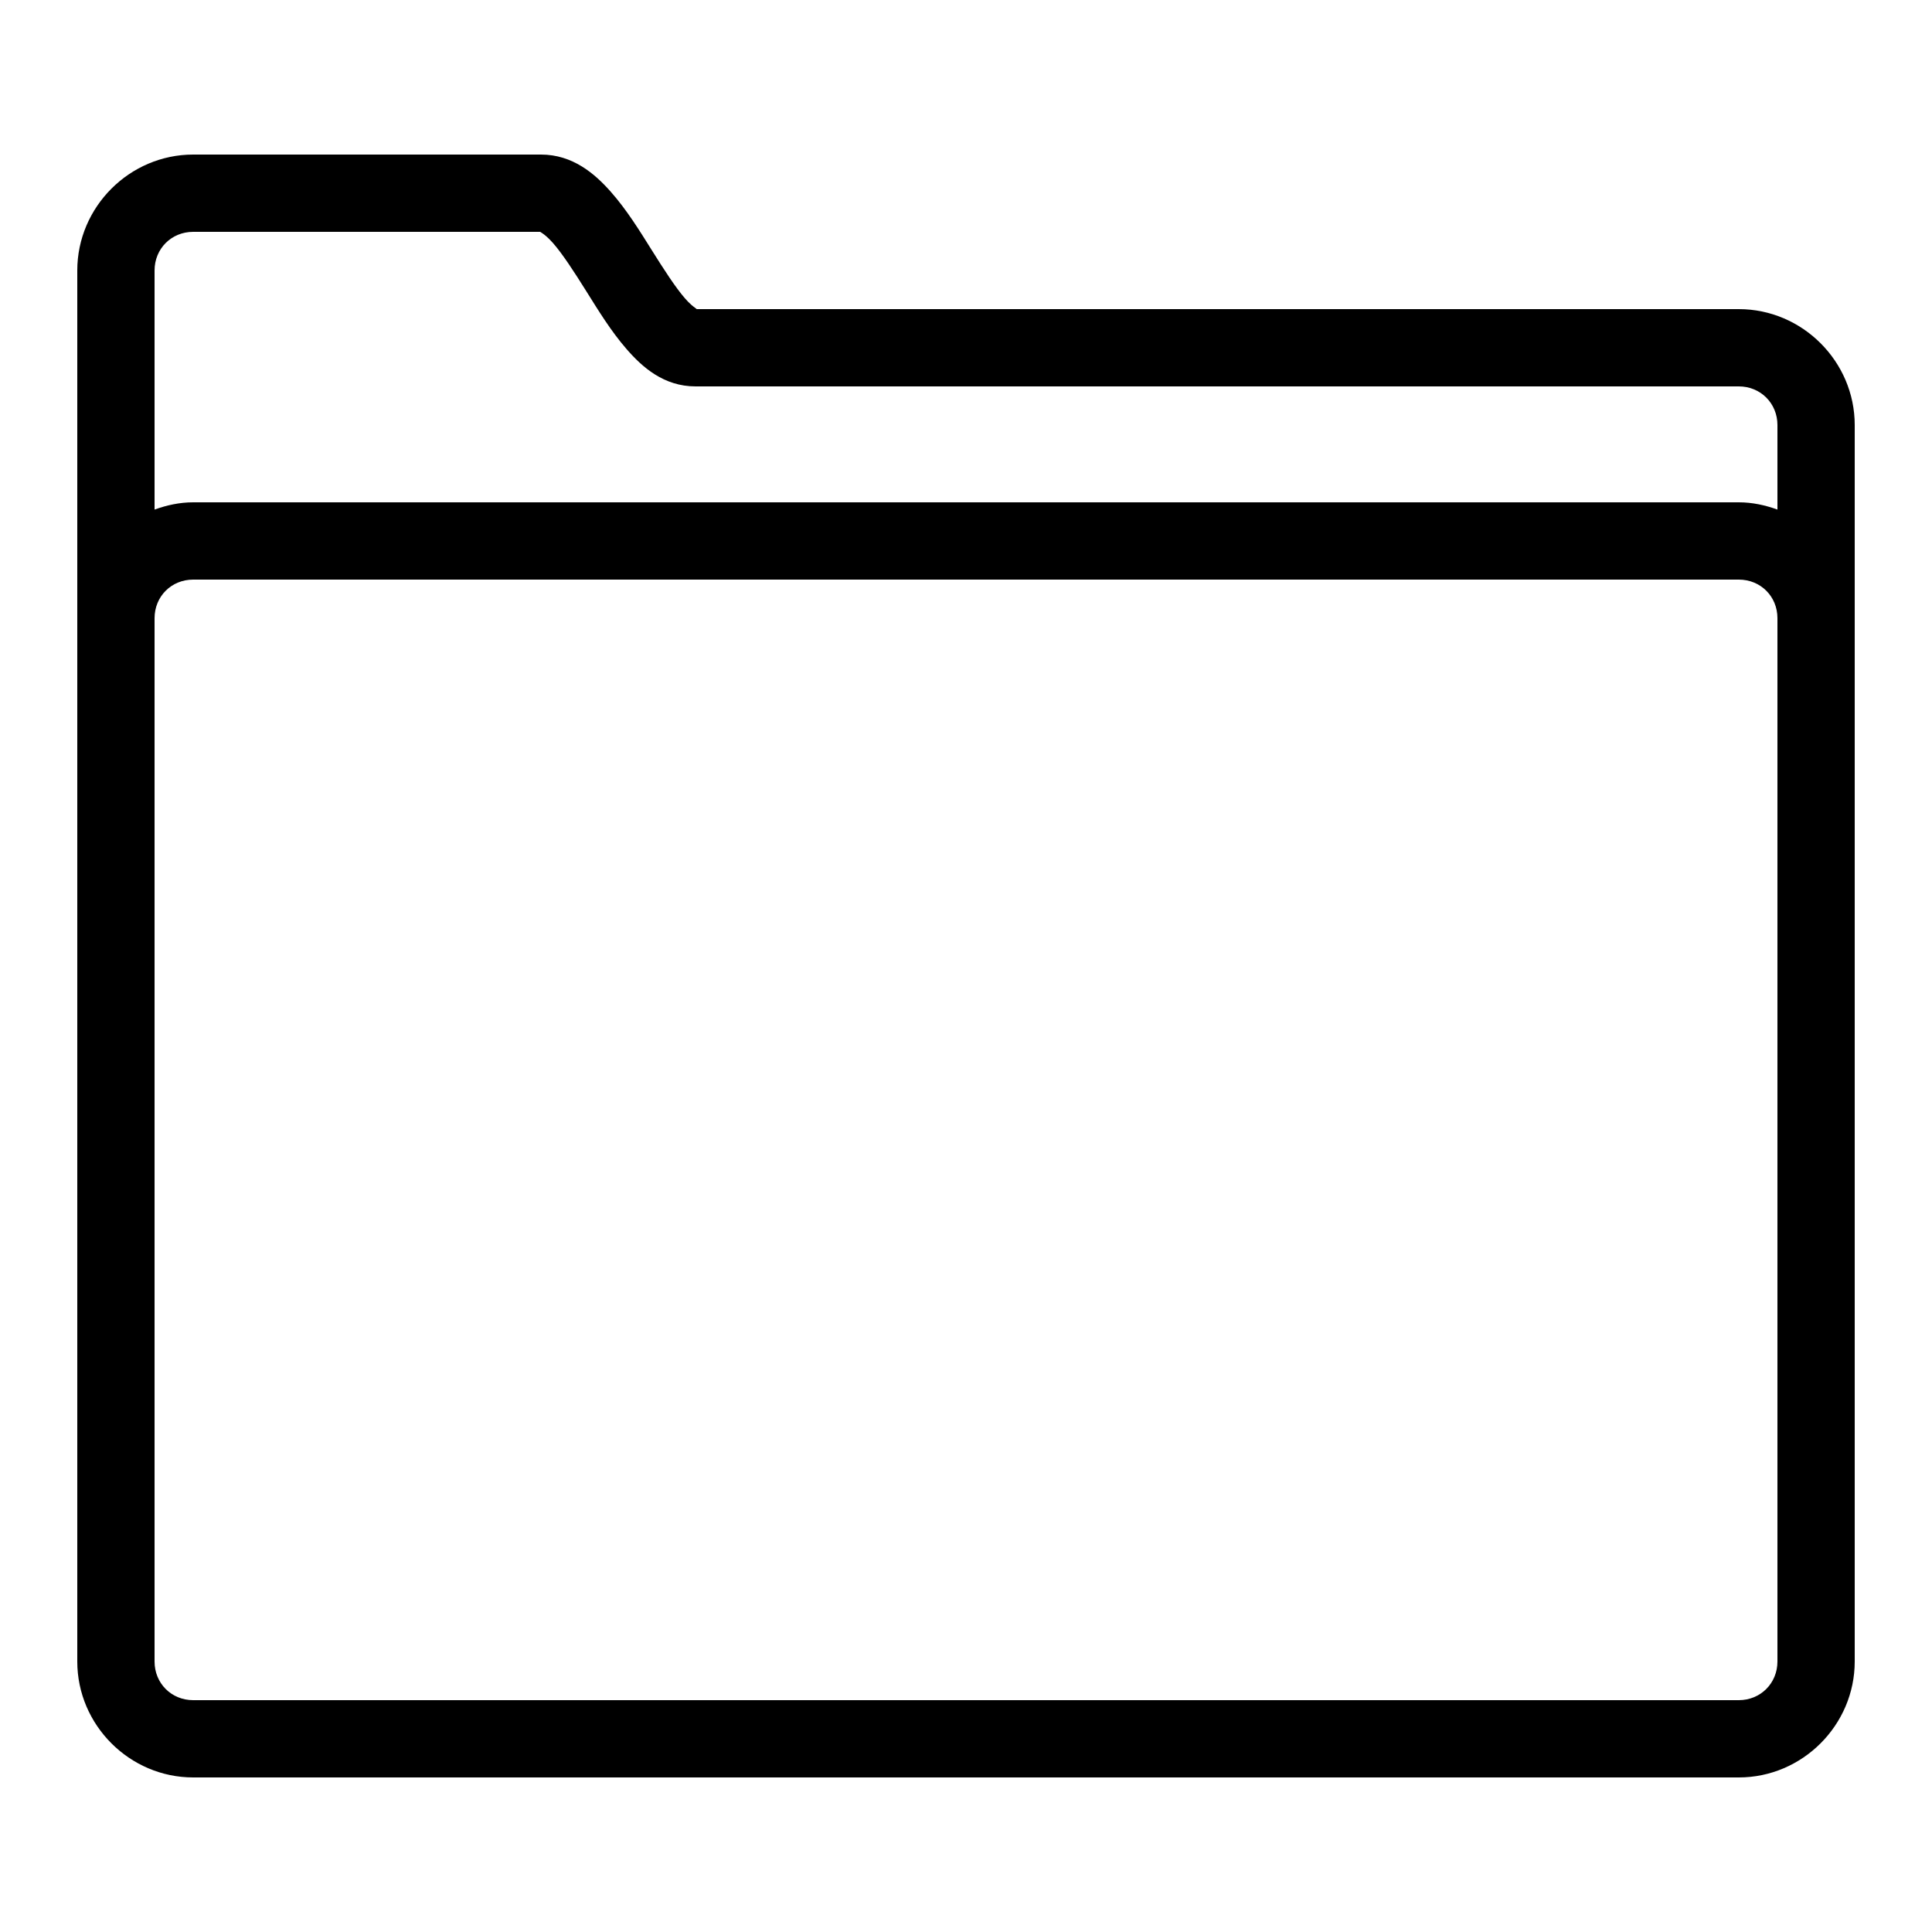
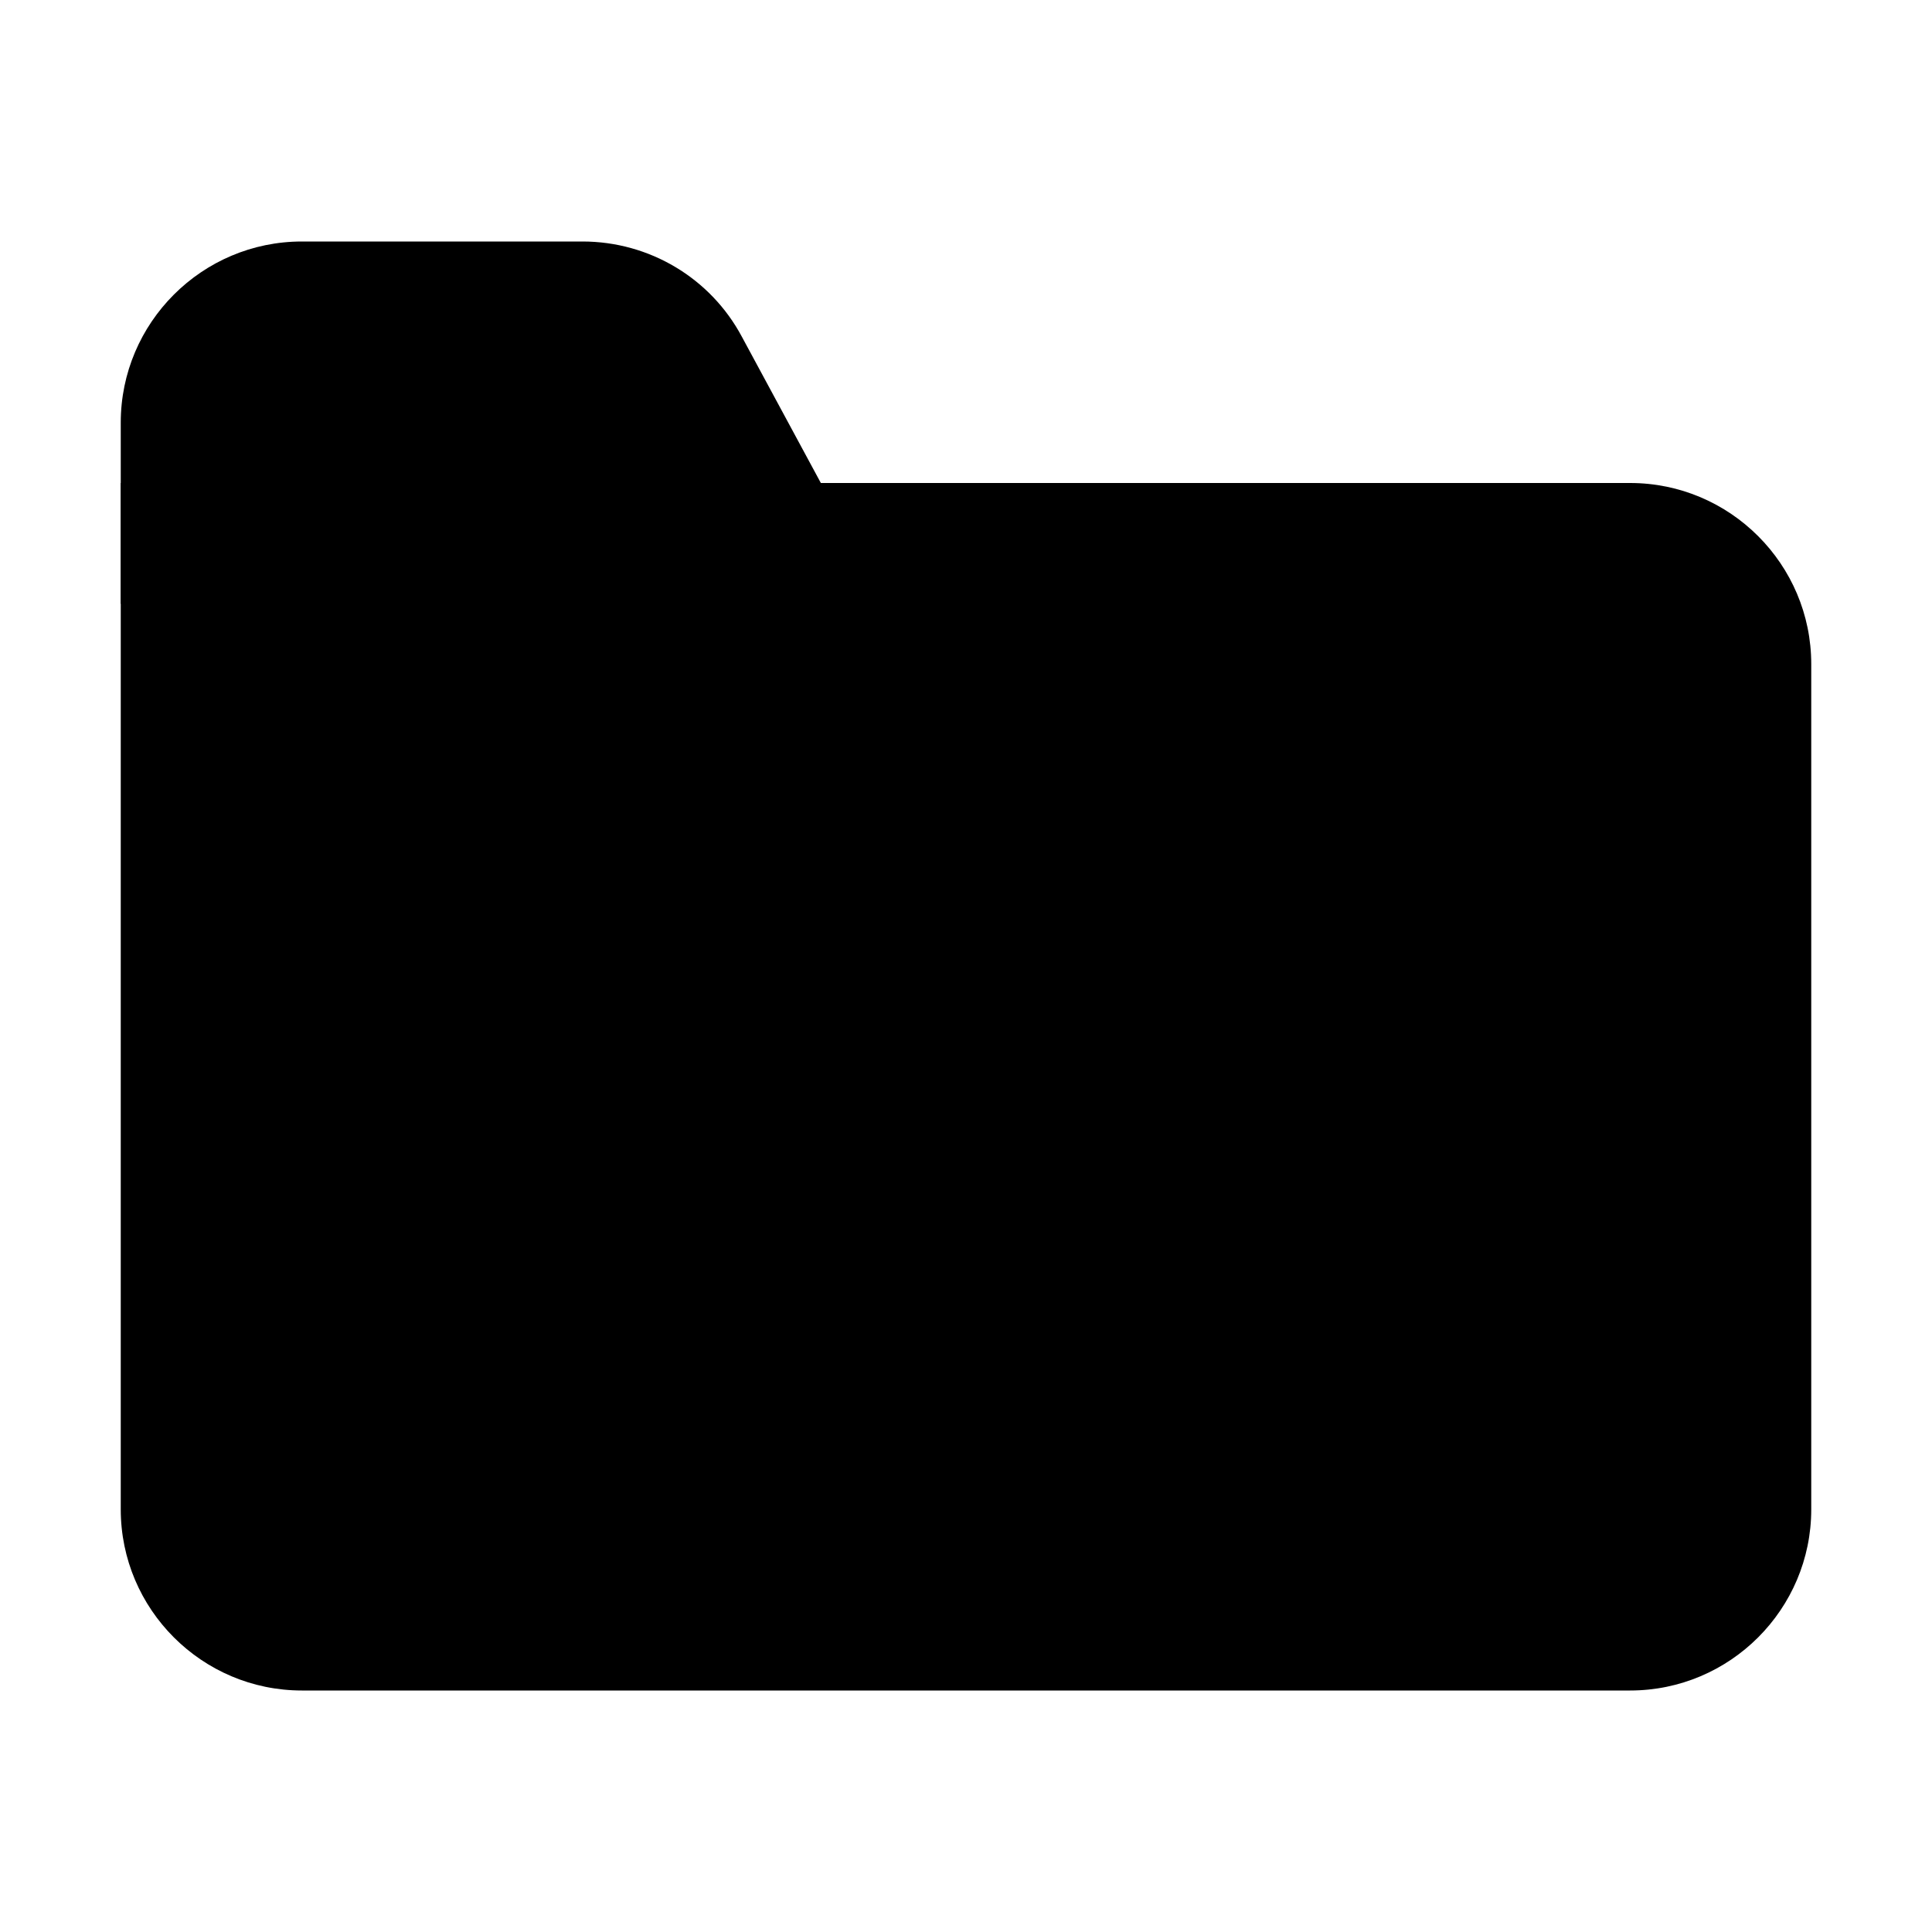
- <svg xmlns="http://www.w3.org/2000/svg" fill="#000000" viewBox="0 0 50 50" width="50px" height="50px">
-   <path d="M 5 4 C 3.354 4 2 5.356 2 7 L 2 16 L 2 26 L 2 43 C 2 44.644 3.354 46 5 46 L 45 46 C 46.645 46 48 44.645 48 43 L 48 26 L 48 16 L 48 11 C 48 9.355 46.645 8 45 8 L 18 8 C 18.087 8 17.969 8 17.725 7.719 C 17.48 7.437 17.179 6.97 16.865 6.469 C 16.551 5.968 16.222 5.433 15.807 4.963 C 15.392 4.493 14.819 4 14 4 L 5 4 z M 5 6 L 14 6 C 13.939 6 14.061 6.007 14.309 6.287 C 14.556 6.567 14.857 7.032 15.17 7.531 C 15.483 8.03 15.806 8.563 16.213 9.031 C 16.619 9.5 17.179 10 18 10 L 45 10 C 45.563 10 46 10.437 46 11 L 46 13.188 C 45.685 13.074 45.352 13 45 13 L 5 13 C 4.648 13 4.315 13.074 4 13.188 L 4 7 C 4 6.436 4.436 6 5 6 z M 5 15 L 45 15 C 45.565 15 46 15.435 46 16 L 46 26 L 46 43 C 46 43.563 45.563 44 45 44 L 5 44 C 4.436 44 4 43.564 4 43 L 4 26 L 4 16 C 4 15.435 4.435 15 5 15 z" />
+ <svg xmlns="http://www.w3.org/2000/svg" fill="#000000" viewBox="0 0 16 16" width="32px" height="32px">
+   <path d="M7.338,5H1V3.5C1,2.673,1.673,2,2.5,2h2.324c0.553,0,1.06,0.302,1.32,0.789L7.338,5z" />
+   <path d="M13.5,14h-11C1.673,14,1,13.327,1,12.5V4h12.5C14.327,4,15,4.673,15,5.5v7C15,13.327,14.327,14,13.5,14z" />
</svg>
